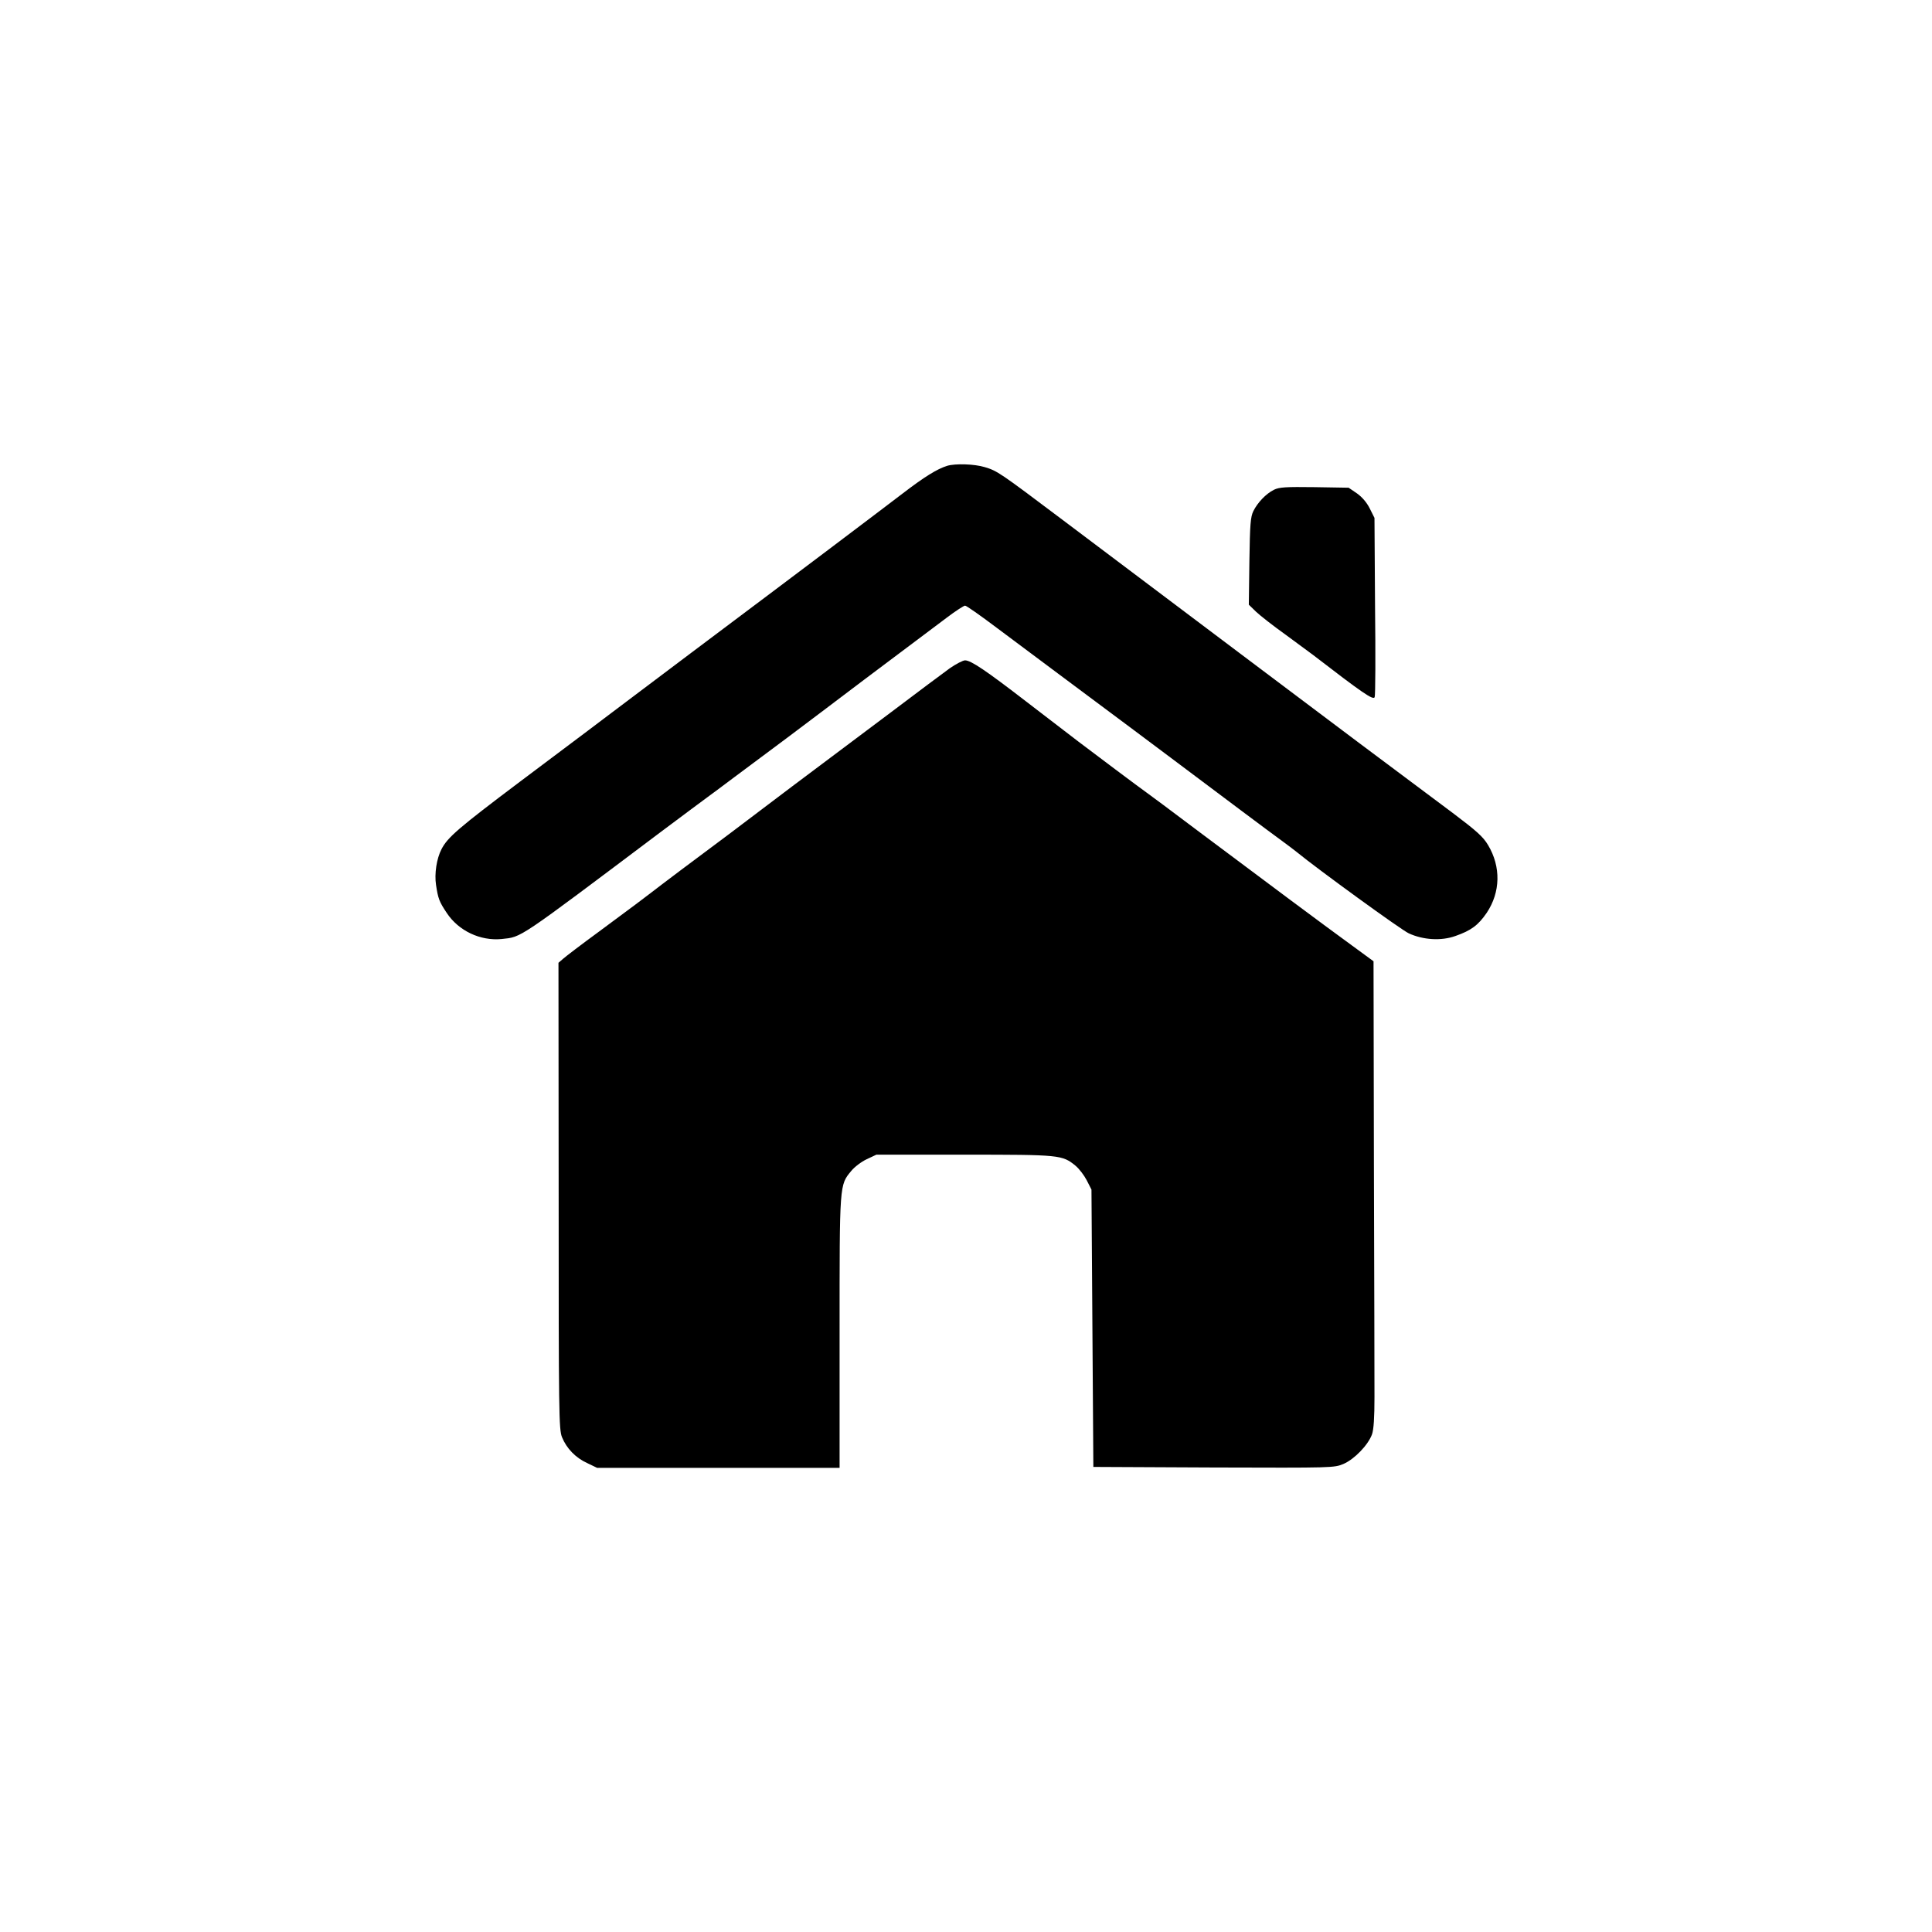
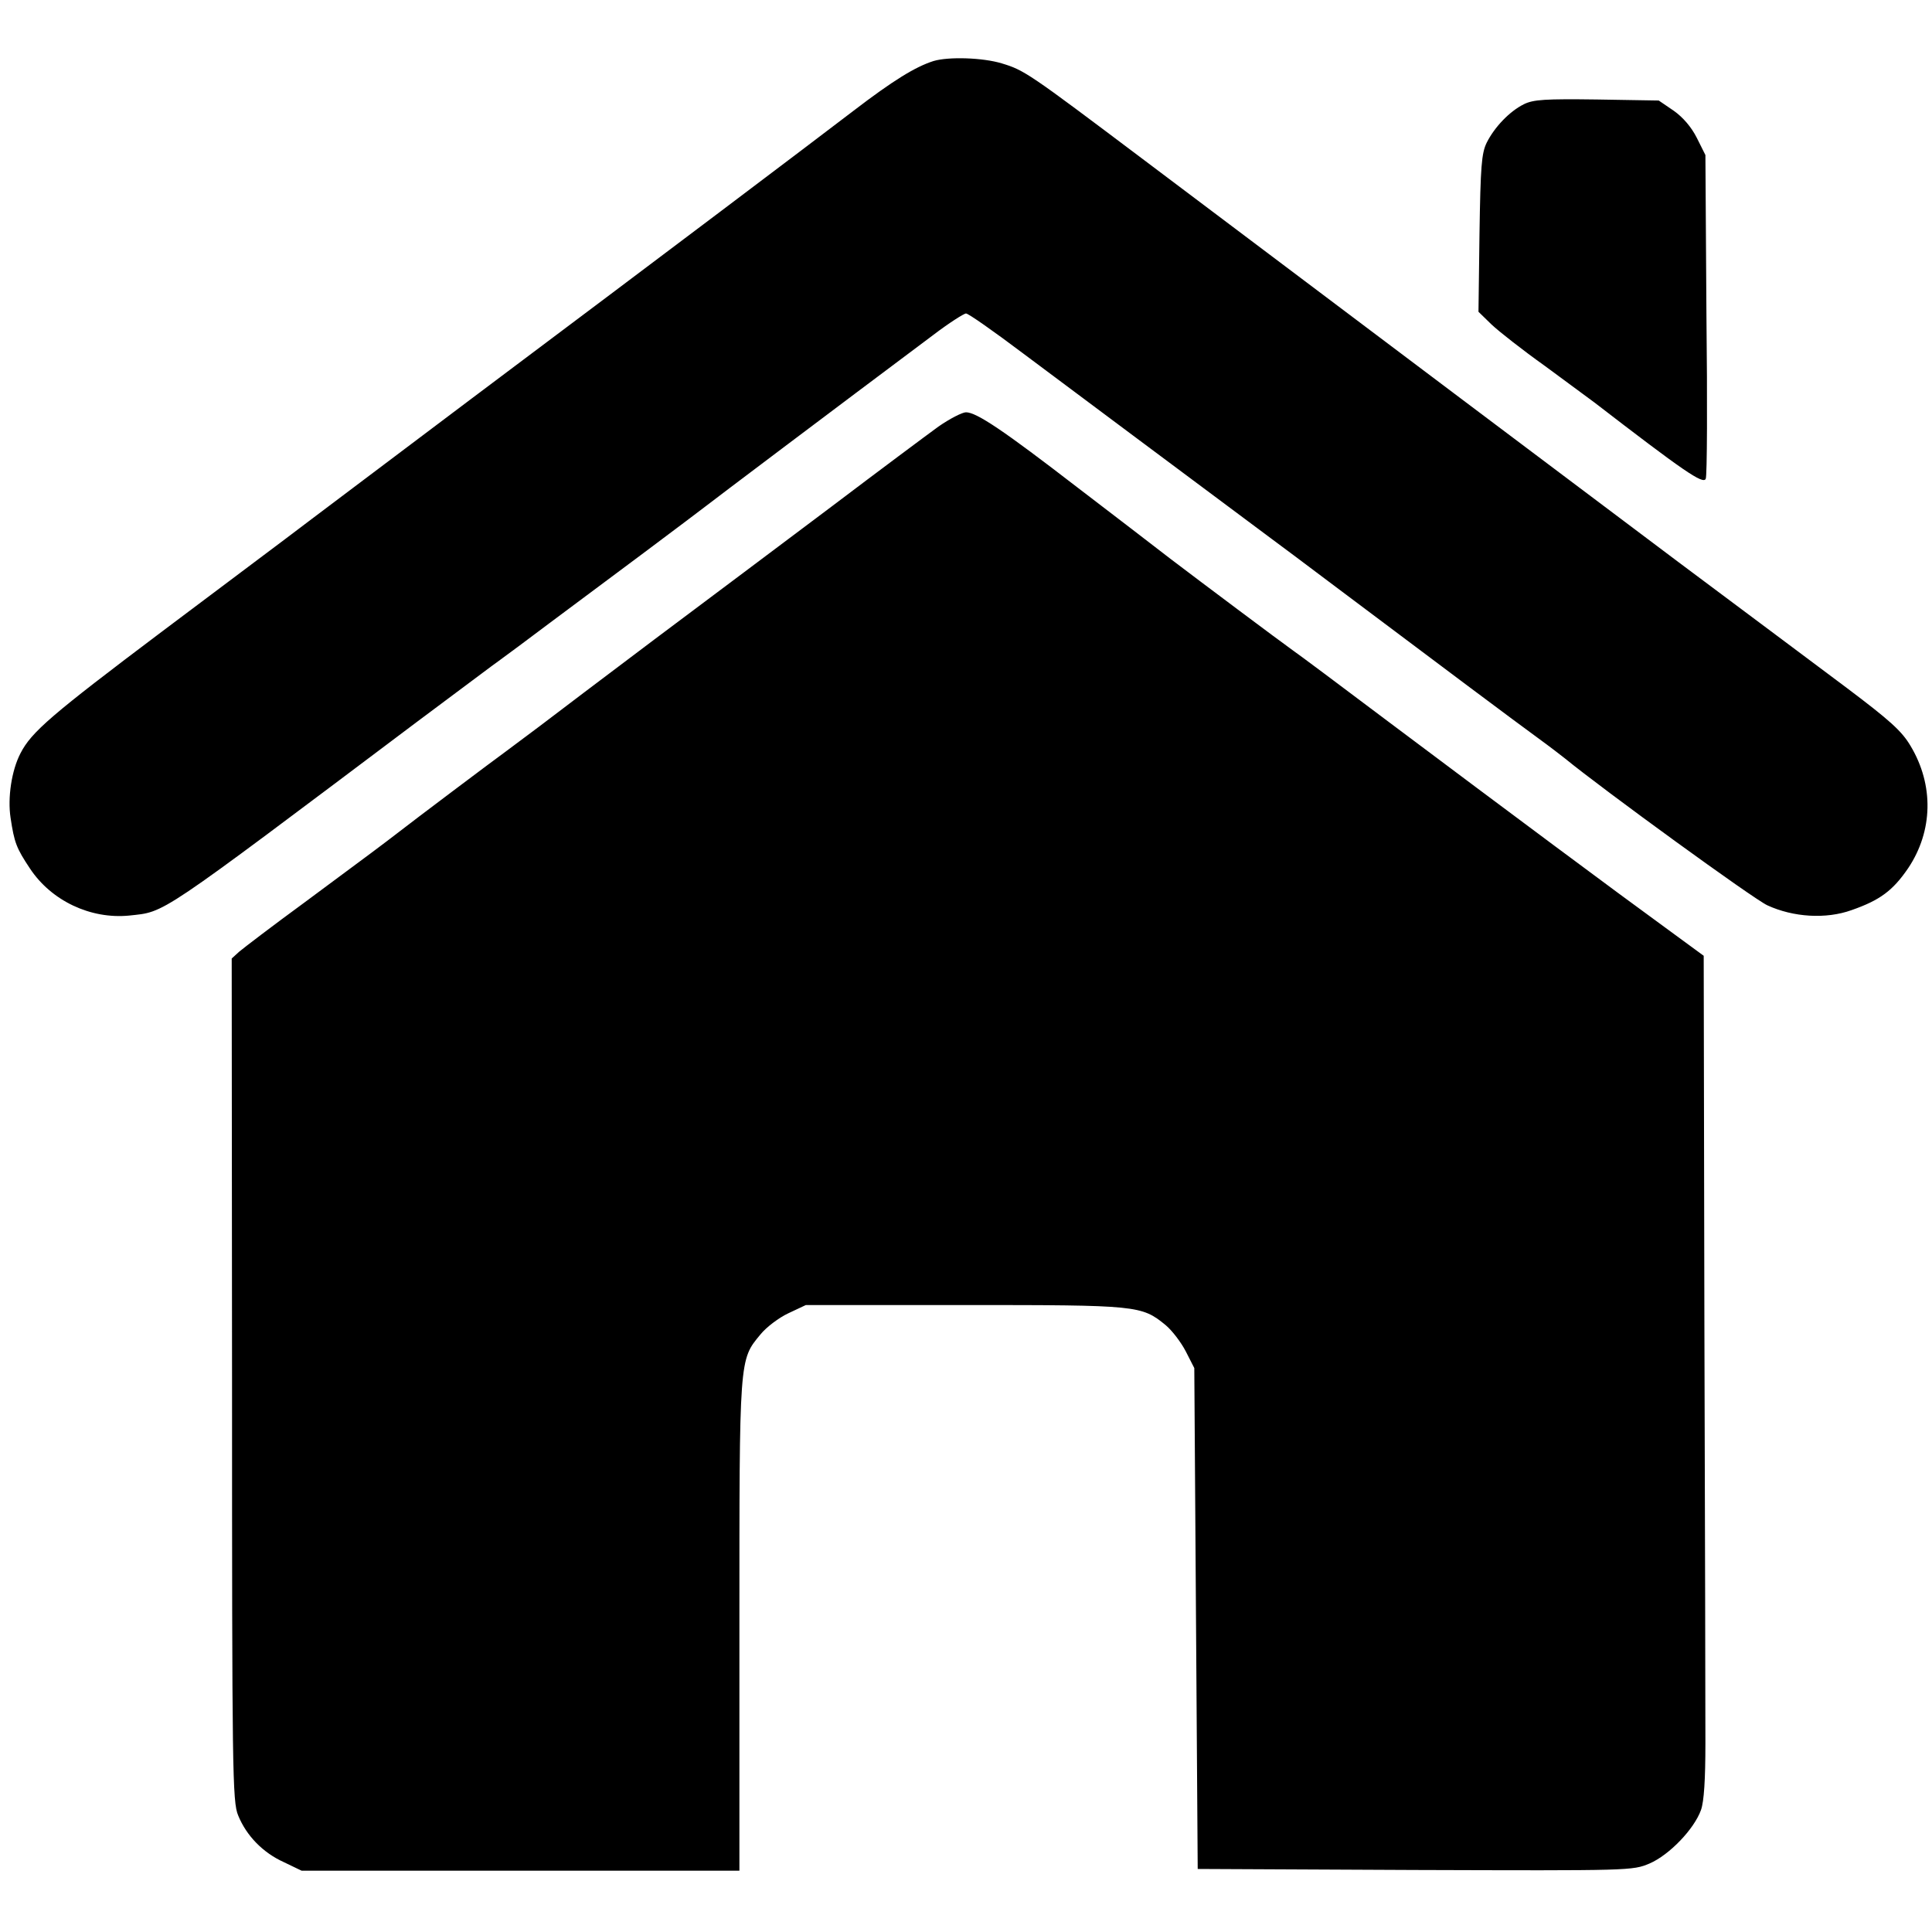
- <svg xmlns="http://www.w3.org/2000/svg" viewBox="0 0 1024 1024" width="24" height="24">
-   <g transform="translate(0,1024) scale(0.1,-0.1)" fill="#000000" stroke="none">
-     <path d="M5020 7771 c-54 -17 -120 -58 -235 -146 -148 -113 -516 -391 -1120 -844 -253 -190 -464 -350 -470 -354 -13 -10 -47 -36 -439 -330 -324 -244 -384 -295 -416 -358 -26 -50 -38 -130 -29 -189 11 -73 17 -89 57 -149 63 -95 178 -149 291 -138 108 12 74 -11 844 568 121 90 231 173 247 184 15 11 79 58 141 105 63 47 188 140 279 208 91 68 173 130 182 137 15 12 373 282 667 502 46 35 90 63 96 63 7 0 81 -52 166 -116 252 -188 369 -276 729 -544 14 -10 102 -76 195 -146 294 -221 528 -396 590 -441 33 -24 68 -51 78 -59 111 -91 554 -413 594 -431 76 -35 172 -41 247 -14 83 29 121 57 166 123 73 109 76 244 7 359 -26 44 -61 75 -187 170 -85 64 -308 230 -495 370 -308 231 -851 640 -1575 1185 -332 250 -344 258 -410 278 -56 17 -156 20 -200 7z M6752 7644 c-42 -21 -86 -67 -109 -113 -15 -31 -18 -69 -21 -266 l-3 -230 38 -37 c21 -20 91 -75 157 -122 65 -48 130 -96 145 -107 261 -201 320 -242 327 -224 4 8 5 226 2 483 l-3 467 -25 50 c-16 32 -41 61 -68 80 l-44 30 -181 3 c-152 2 -187 0 -215 -14z M5034 6698 c-33 -24 -174 -129 -314 -235 -140 -105 -374 -281 -520 -390 -146 -110 -297 -224 -336 -254 -40 -30 -84 -63 -99 -74 -32 -23 -274 -205 -320 -241 -39 -30 -72 -55 -272 -203 -93 -68 -178 -133 -190 -144 l-23 -20 1 -1236 c0 -1152 1 -1239 18 -1279 24 -59 72 -109 134 -137 l52 -25 643 0 642 0 0 718 c0 791 -1 780 62 856 17 21 54 49 82 62 l51 24 466 0 c509 0 519 -1 590 -59 19 -16 45 -50 59 -77 l25 -49 5 -735 5 -735 638 -3 c633 -2 638 -2 688 19 58 25 131 101 151 157 9 25 13 90 13 197 0 88 -1 644 -3 1235 l-2 1075 -116 85 c-139 101 -452 334 -808 601 -142 107 -268 201 -280 209 -42 30 -273 203 -361 270 -49 38 -173 133 -275 211 -214 165 -294 219 -325 219 -11 0 -48 -19 -81 -42z" />
+ <svg xmlns="http://www.w3.org/2000/svg" viewBox="0 0 567 535" width="24" height="24">
+   <g transform="translate(0,535) scale(0.1,-0.1)" fill="#000000" stroke="none">
+     <path d="M2740 5331 c-54 -17 -120 -58 -235 -146 -148 -113 -516 -391 -1120 -844 -253 -190 -464 -350 -470 -354 -13 -10 -47 -36 -439 -330 -324 -244 -384 -295 -416 -358 -26 -50 -38 -130 -29 -189 11 -73 17 -89 57 -149 63 -95 178 -149 291 -138 108 12 74 -11 844 568 121 90 231 173 247 184 15 11 79 58 141 105 63 47 188 140 279 208 91 68 173 130 182 137 15 12 373 282 667 502 46 35 90 63 96 63 7 0 81 -52 166 -116 252 -188 369 -276 729 -544 14 -10 102 -76 195 -146 294 -221 528 -396 590 -441 33 -24 68 -51 78 -59 111 -91 554 -413 594 -431 76 -35 172 -41 247 -14 83 29 121 57 166 123 73 109 76 244 7 359 -26 44 -61 75 -187 170 -85 64 -308 230 -495 370 -308 231 -851 640 -1575 1185 -332 250 -344 258 -410 278 -56 17 -156 20 -200 7z M4472 5204 c-42 -21 -86 -67 -109 -113 -15 -31 -18 -69 -21 -266 l-3 -230 38 -37 c21 -20 91 -75 157 -122 65 -48 130 -96 145 -107 261 -201 320 -242 327 -224 4 8 5 226 2 483 l-3 467 -25 50 c-16 32 -41 61 -68 80 l-44 30 -181 3 c-152 2 -187 0 -215 -14z M2754 4258 c-33 -24 -174 -129 -314 -235 -140 -105 -374 -281 -520 -390 -146 -110 -297 -224 -336 -254 -40 -30 -84 -63 -99 -74 -32 -23 -274 -205 -320 -241 -39 -30 -72 -55 -272 -203 -93 -68 -178 -133 -191 -144 l-22 -20 1 -1236 c0 -1152 1 -1239 18 -1279 24 -59 72 -109 134 -137 l52 -25 643 0 642 0 0 718 c0 791 -1 780 62 856 17 21 54 49 82 62 l51 24 466 0 c509 0 519 -1 590 -59 19 -16 45 -50 59 -77 l25 -49 5 -735 5 -735 638 -3 c633 -2 638 -2 688 19 58 25 131 101 151 157 9 25 13 90 13 197 0 88 -1 644 -3 1235 l-2 1075 -116 85 c-139 101 -452 334 -808 601 -142 107 -268 201 -280 209 -42 30 -273 203 -361 270 -49 38 -173 133 -275 211 -214 165 -294 219 -325 219 -11 0 -48 -19 -81 -42z" />
  </g>
</svg>
